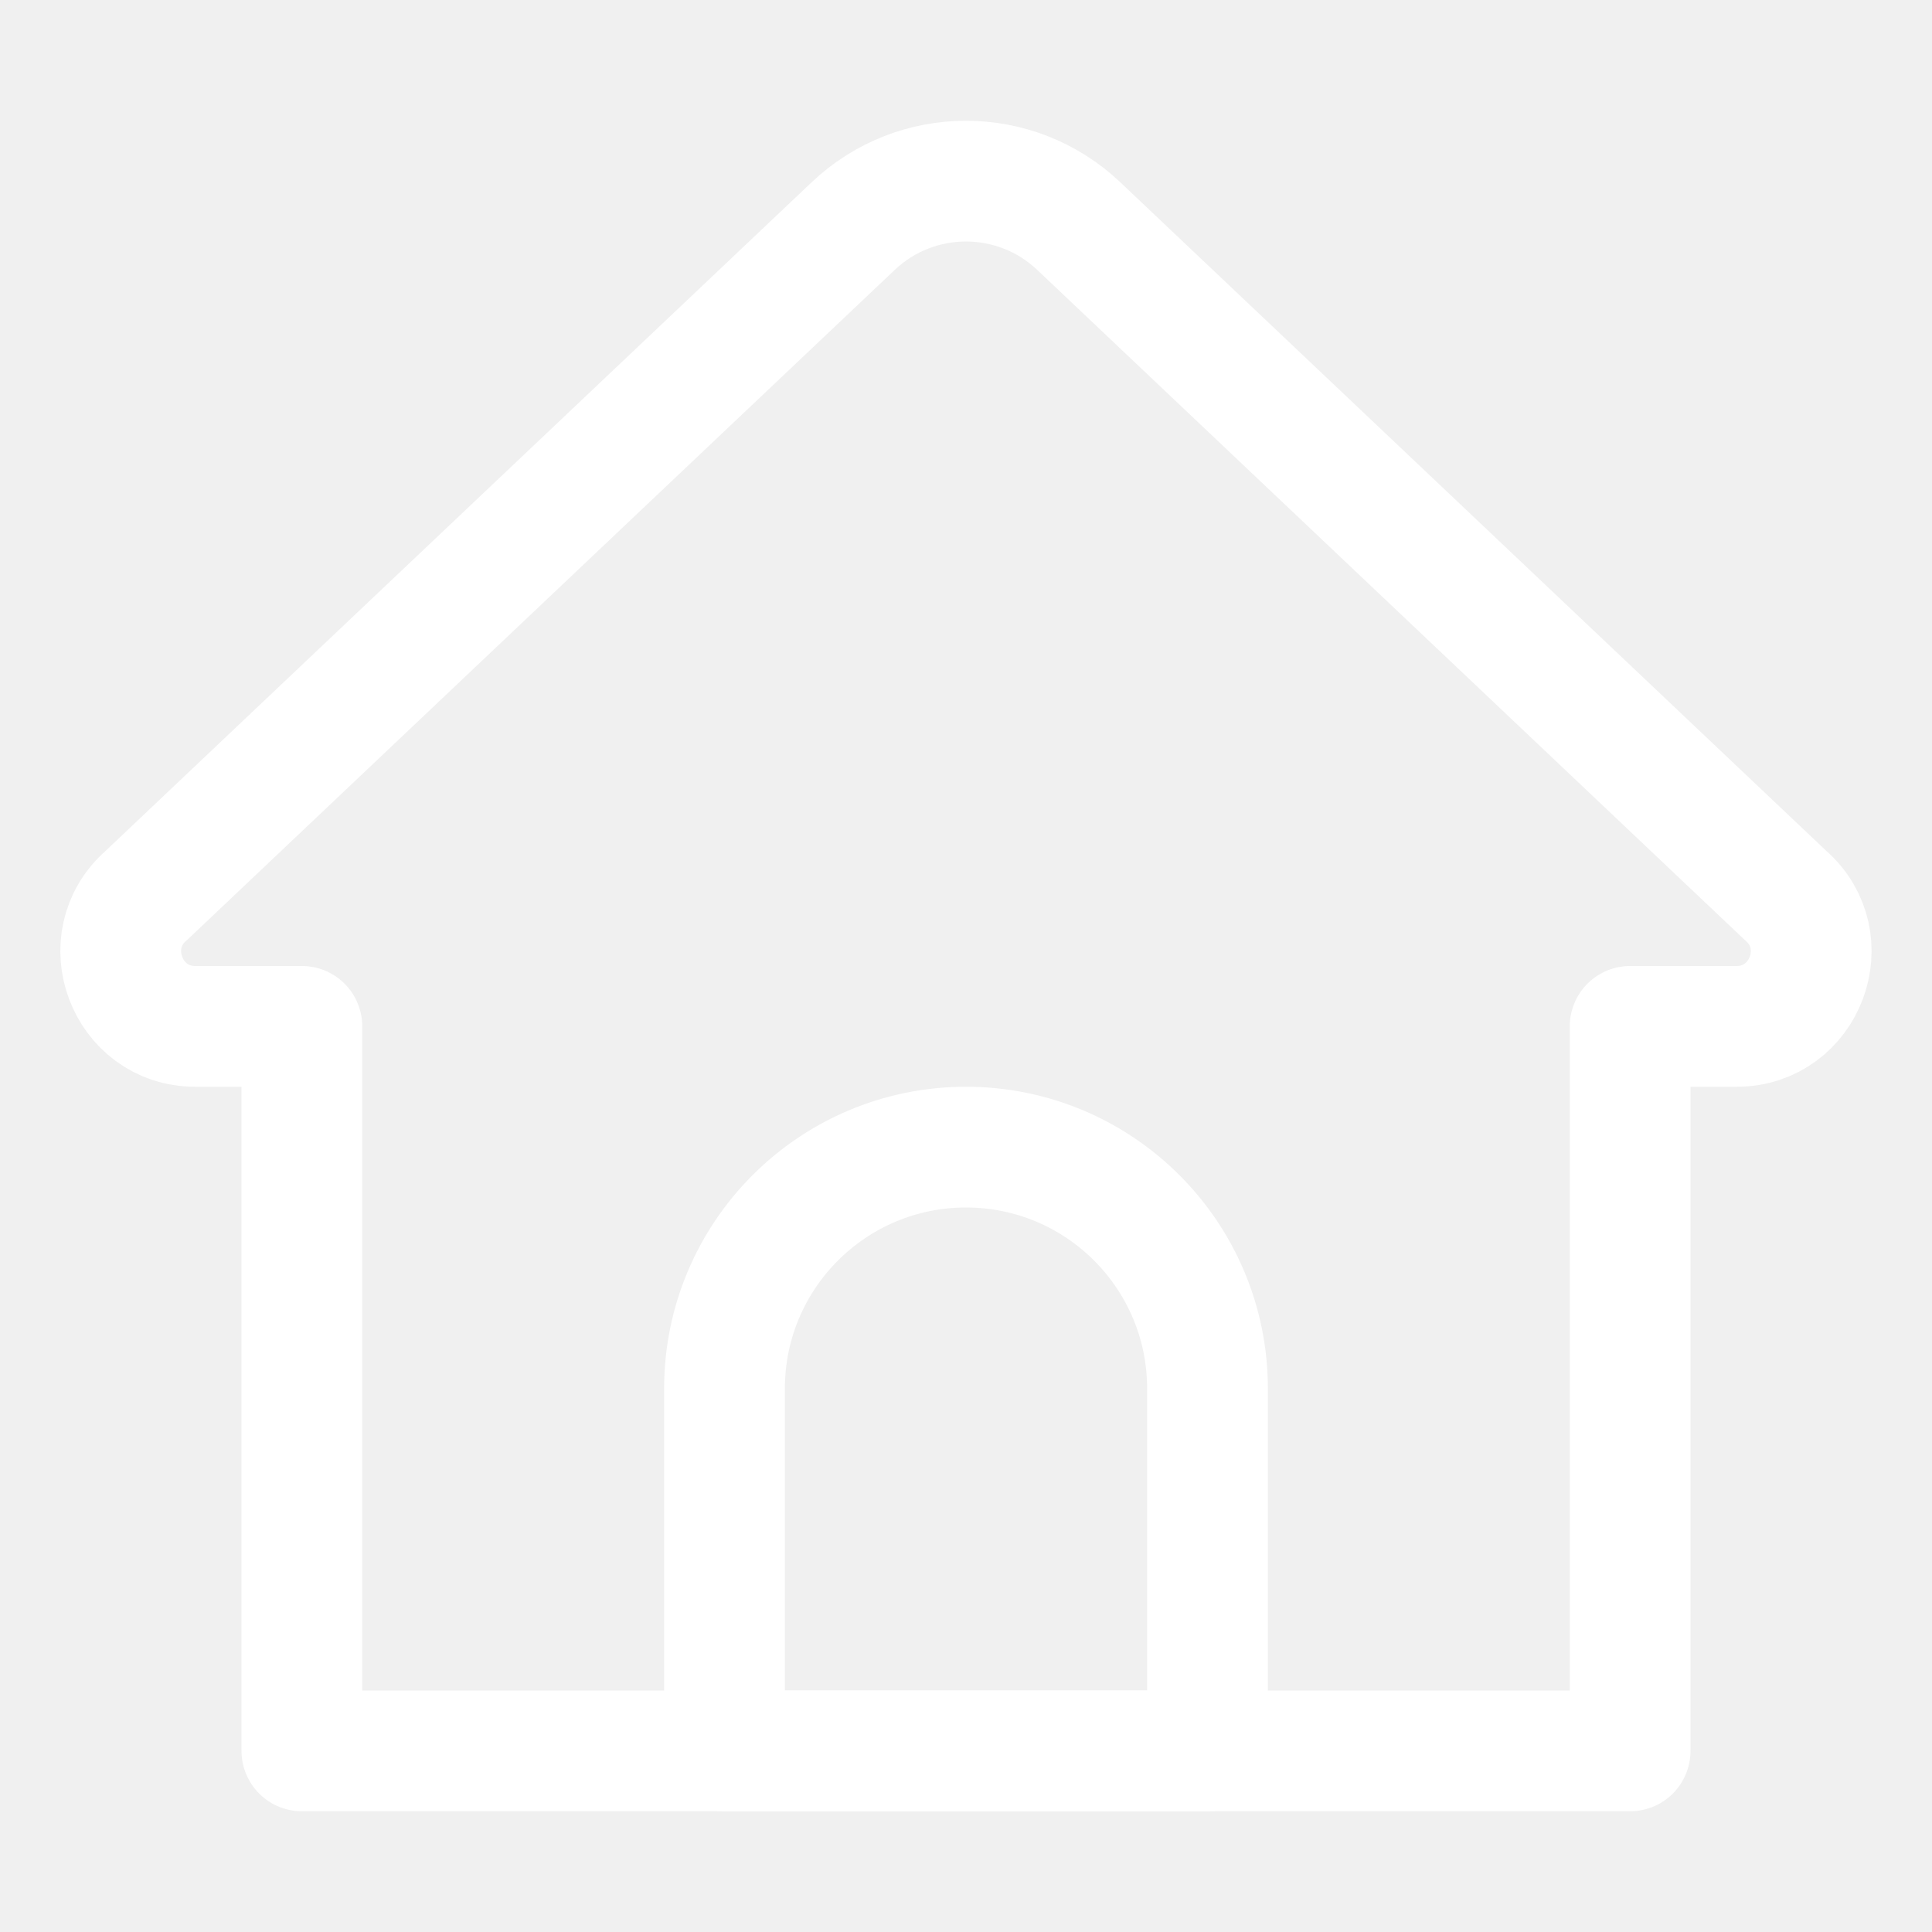
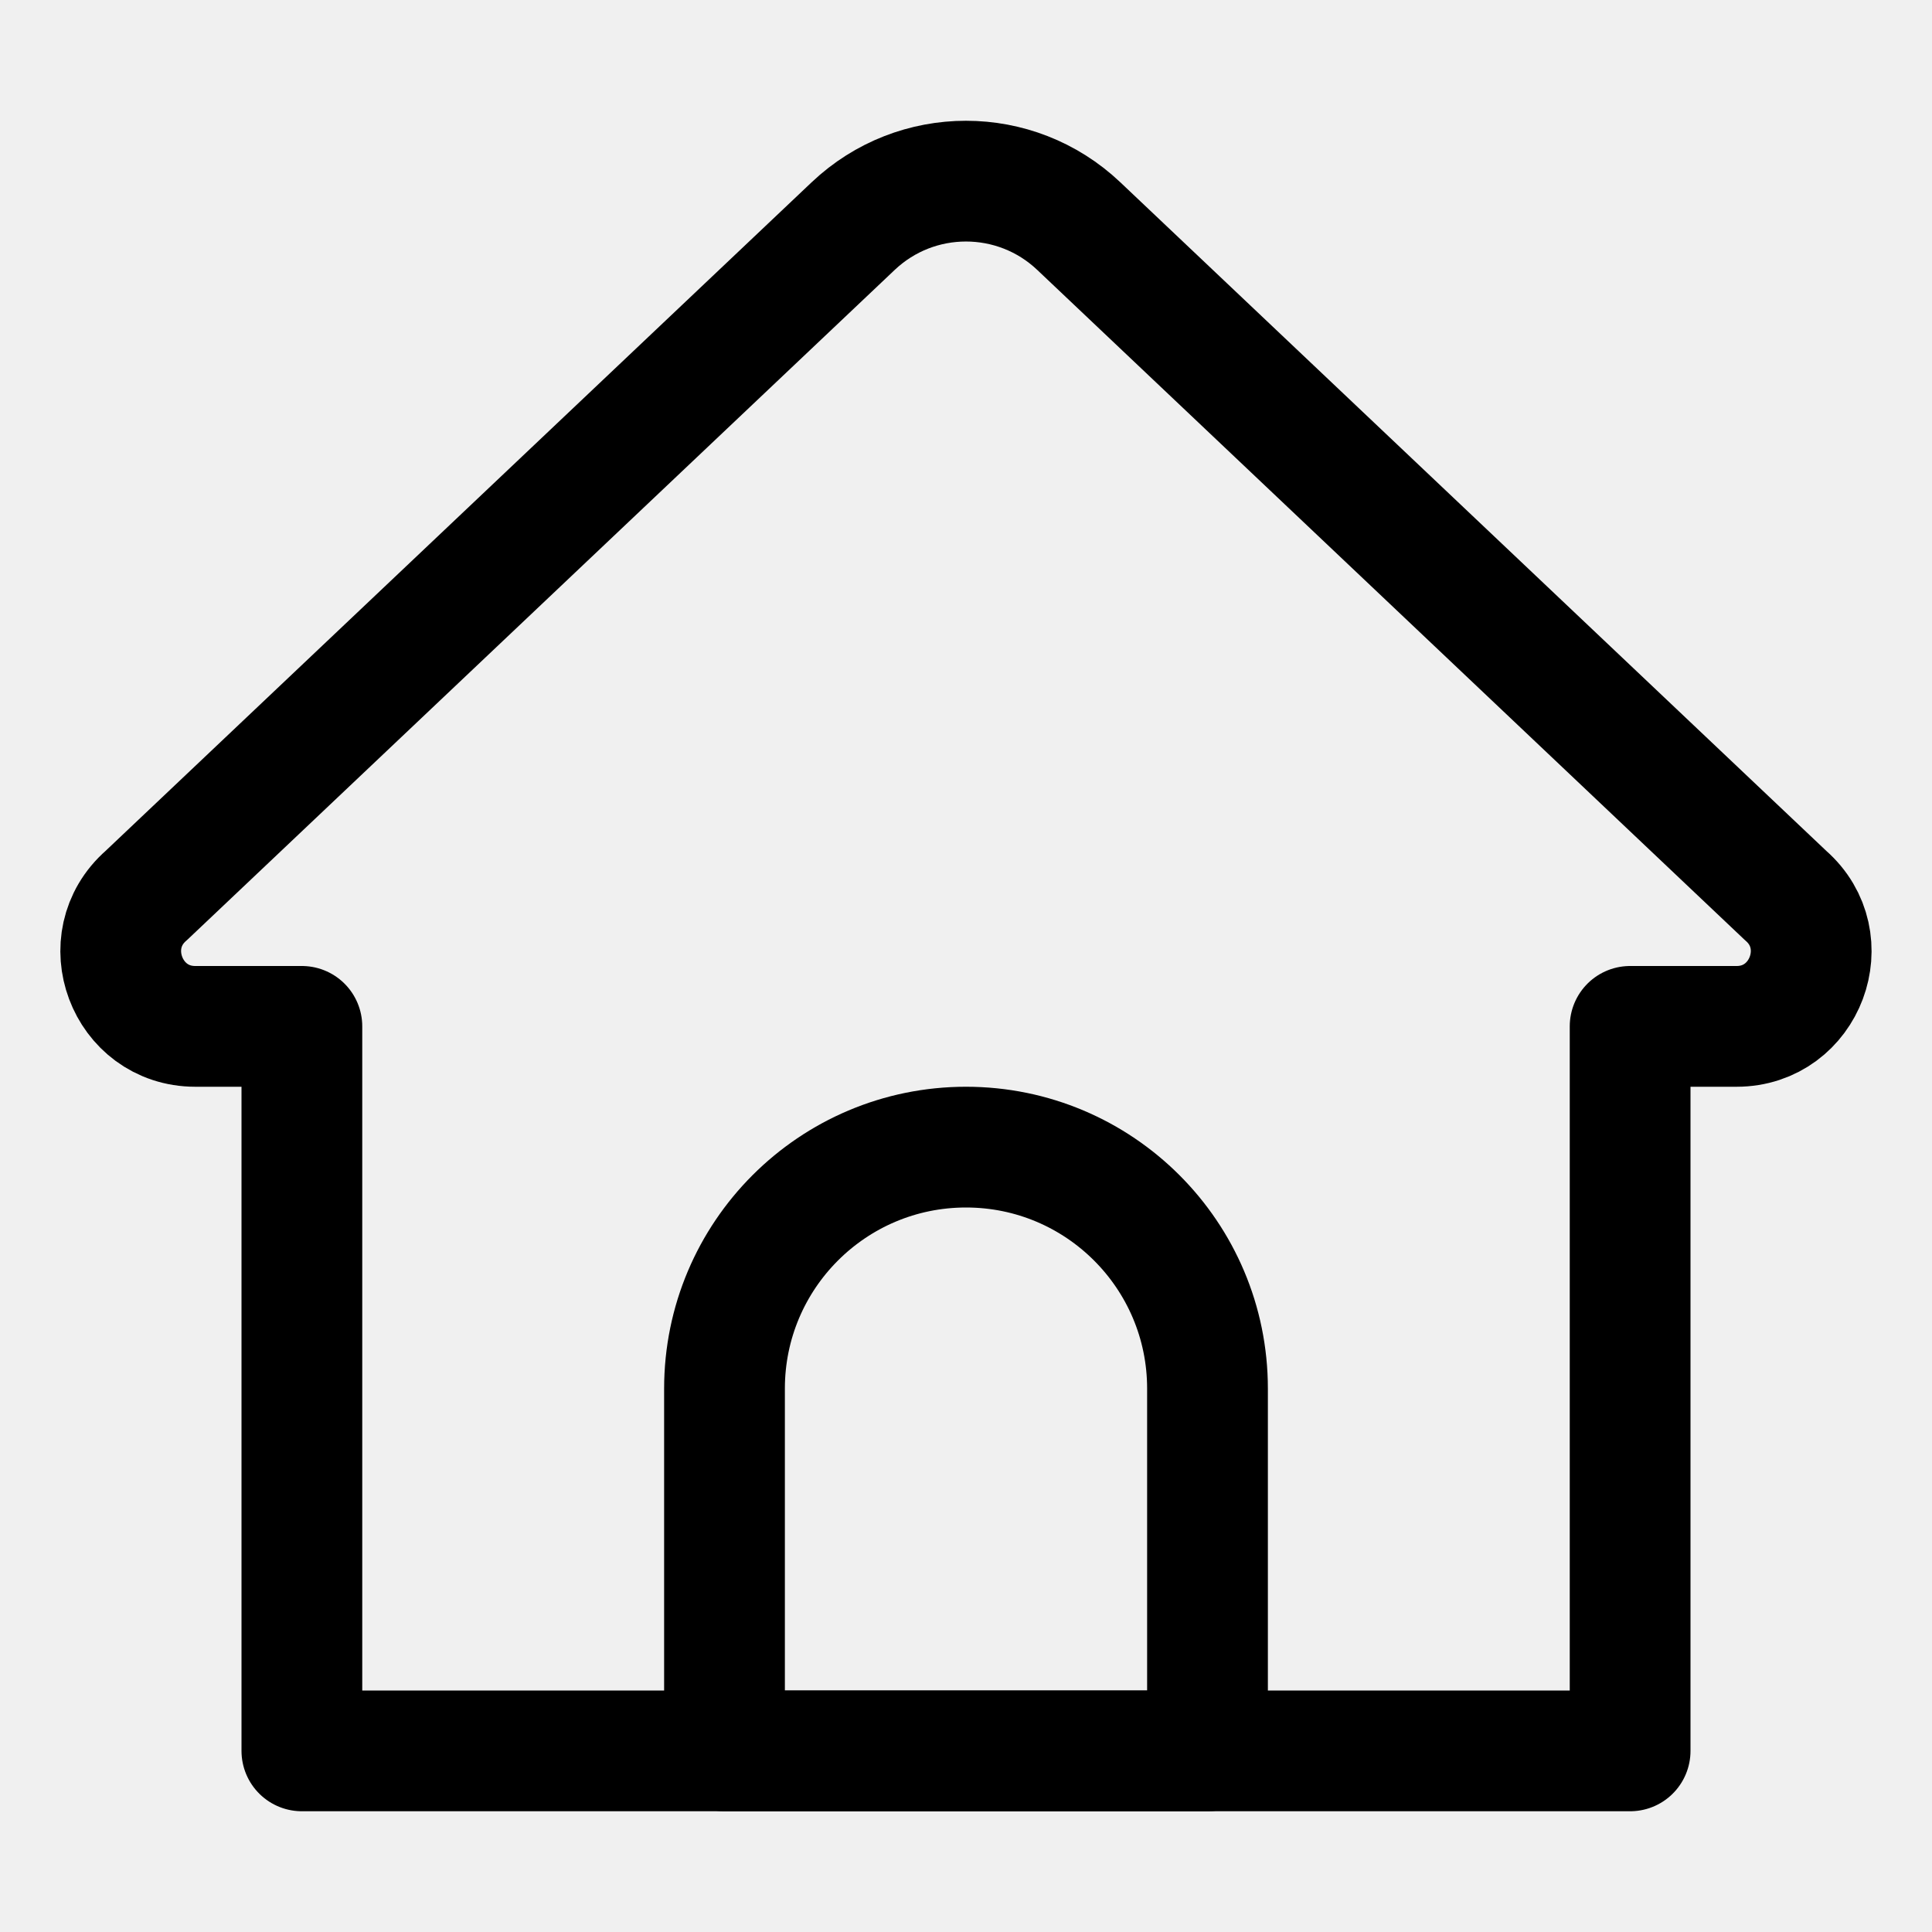
<svg xmlns="http://www.w3.org/2000/svg" enable-background="new 0 0 32 32" id="Editable-line" version="1.1" viewBox="0 0 32 32" xml:space="preserve">
-   <path d="  M27,29H5V17H3.235c-1.138,0-1.669-1.419-0.812-2.168L14.131,3.745c1.048-0.993,2.689-0.993,3.737,0l11.707,11.087  C30.433,15.58,29.902,17,28.763,17H27V29z" fill="none" id="XMLID_1_" stroke="#ffffff" stroke-linecap="round" stroke-linejoin="round" stroke-miterlimit="10" stroke-width="2" />
-   <path d="  M20,29h-8v-6c0-2.209,1.791-4,4-4h0c2.209,0,4,1.791,4,4V29z" fill="none" id="XMLID_2_" stroke="#ffffff" stroke-linecap="round" stroke-linejoin="round" stroke-miterlimit="10" stroke-width="2" />
+   <path d="  M27,29H5V17H3.235c-1.138,0-1.669-1.419-0.812-2.168L14.131,3.745c1.048-0.993,2.689-0.993,3.737,0l11.707,11.087  C30.433,15.58,29.902,17,28.763,17H27V29z" fill="none" id="XMLID_1_" stroke="#000000" stroke-linecap="round" stroke-linejoin="round" stroke-miterlimit="10" stroke-width="2" />
+   <path d="  M20,29h-8v-6c0-2.209,1.791-4,4-4h0c2.209,0,4,1.791,4,4V29z" fill="none" id="XMLID_2_" stroke="#000000" stroke-linecap="round" stroke-linejoin="round" stroke-miterlimit="10" stroke-width="2" />
</svg>
